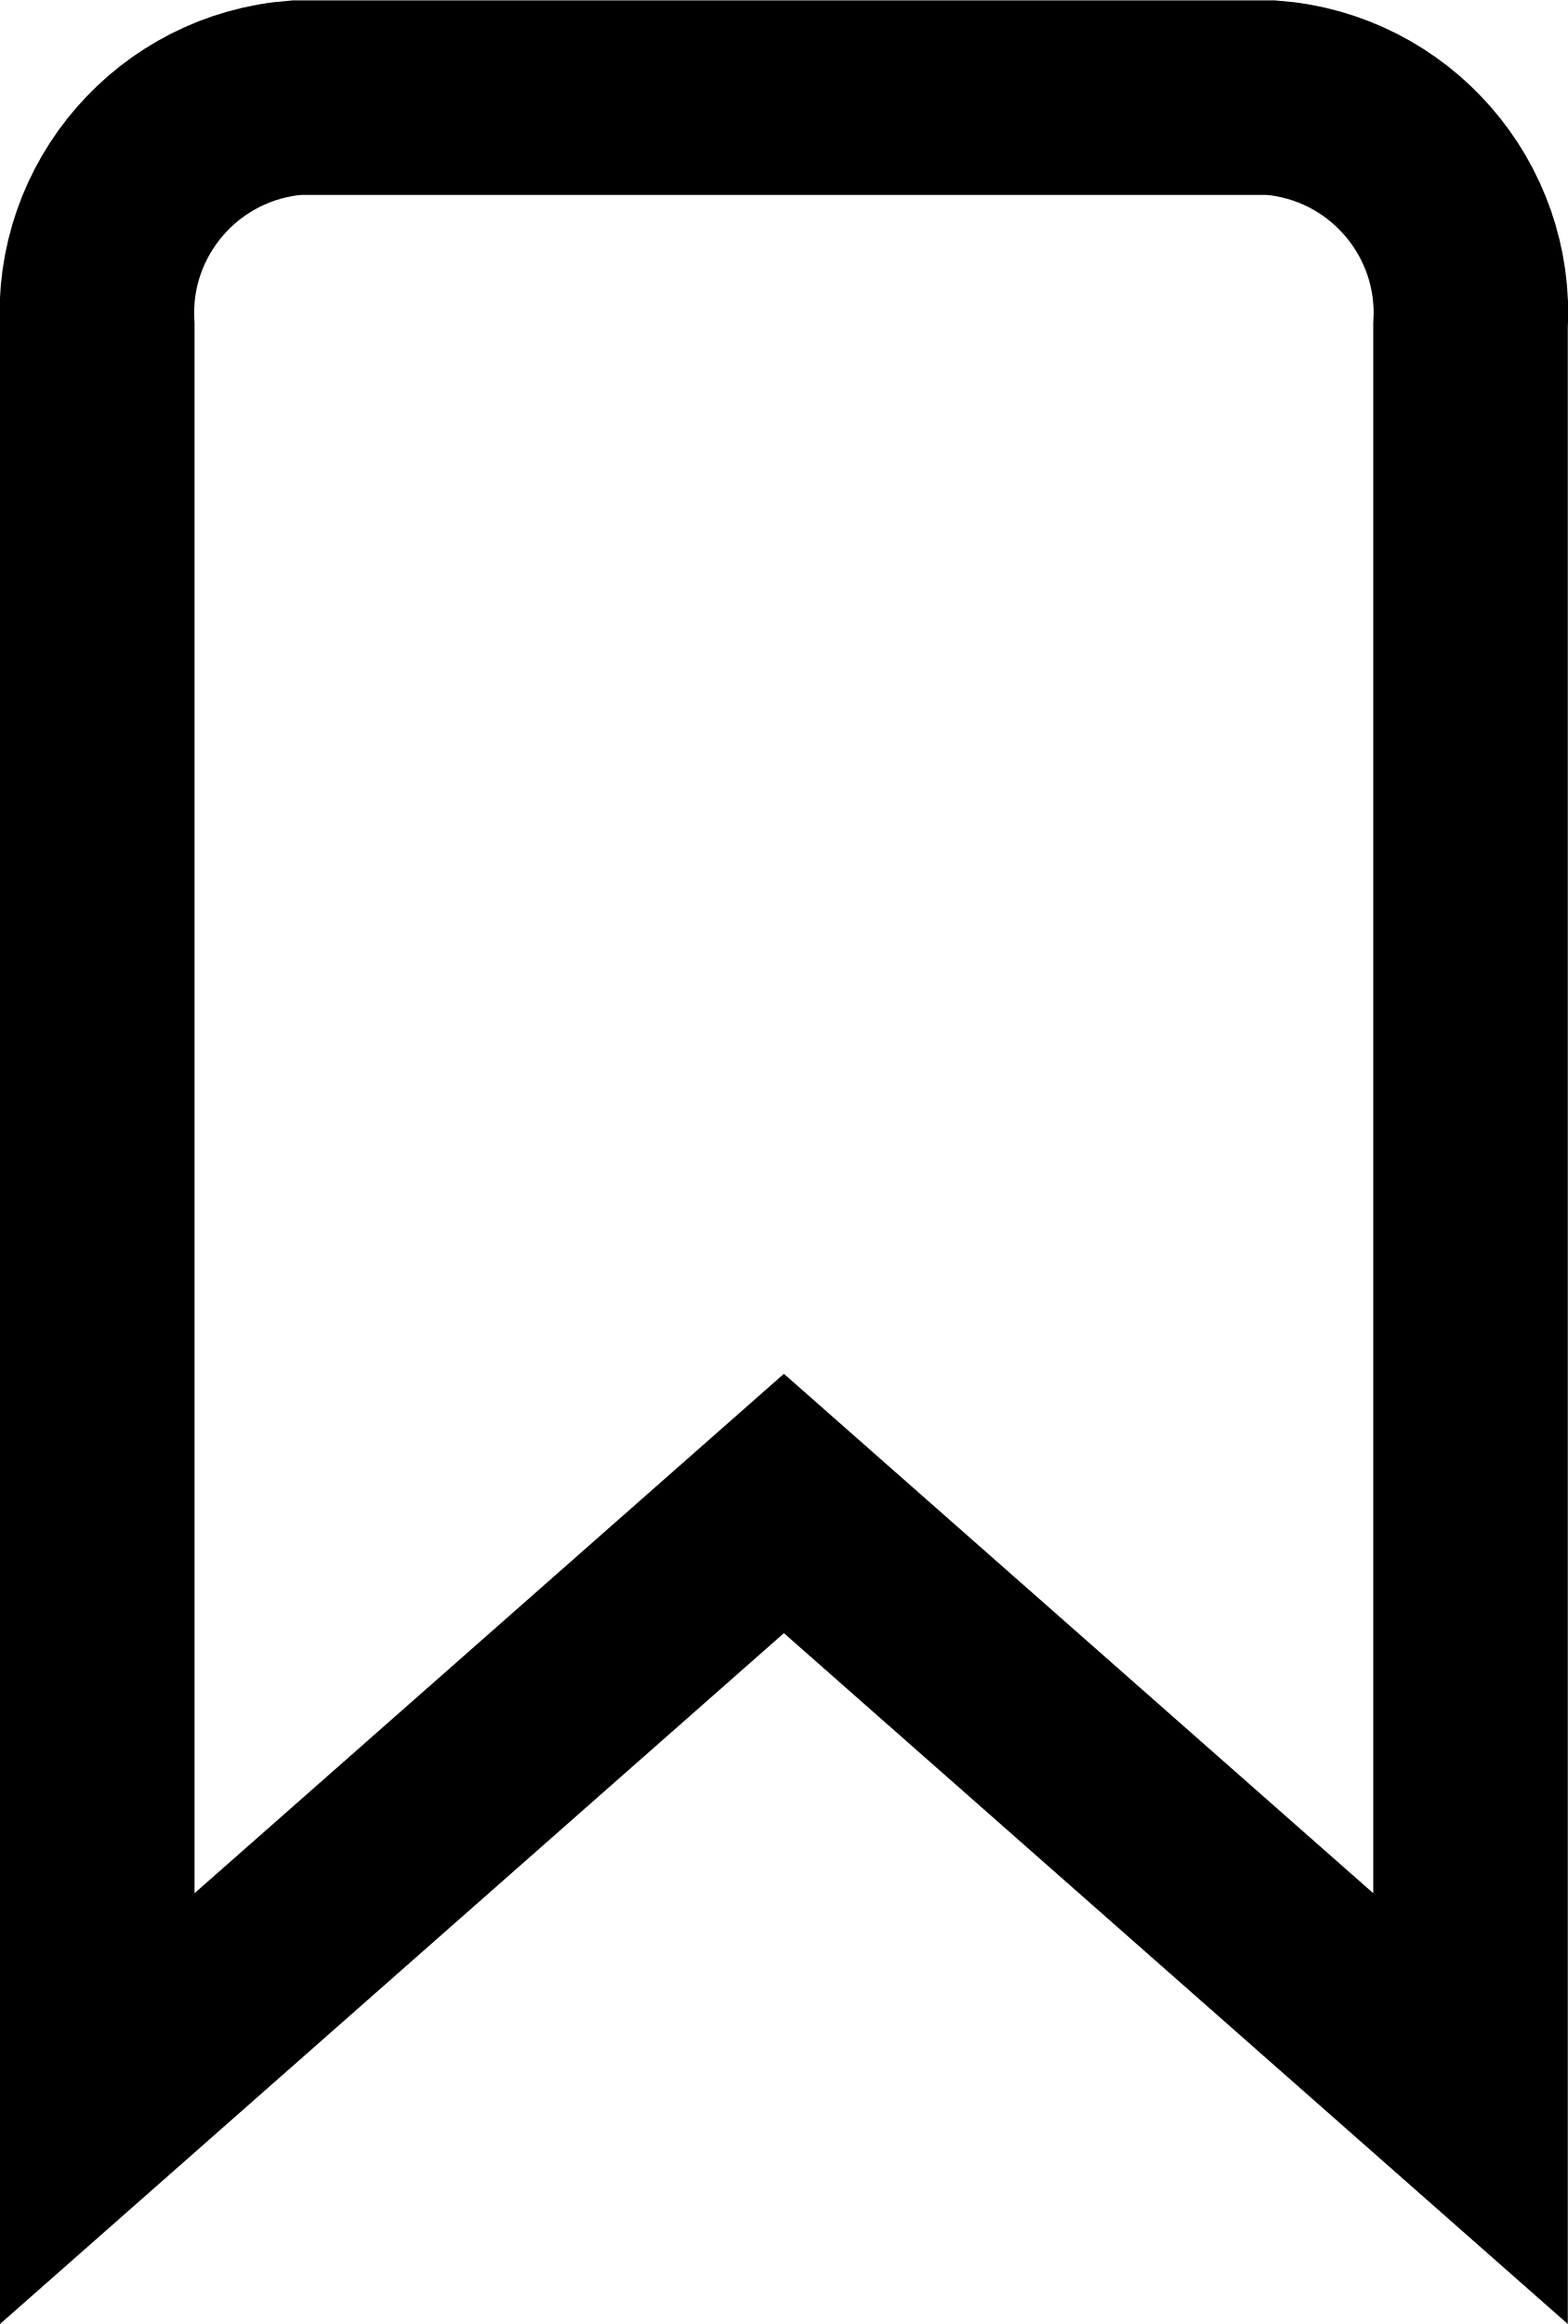
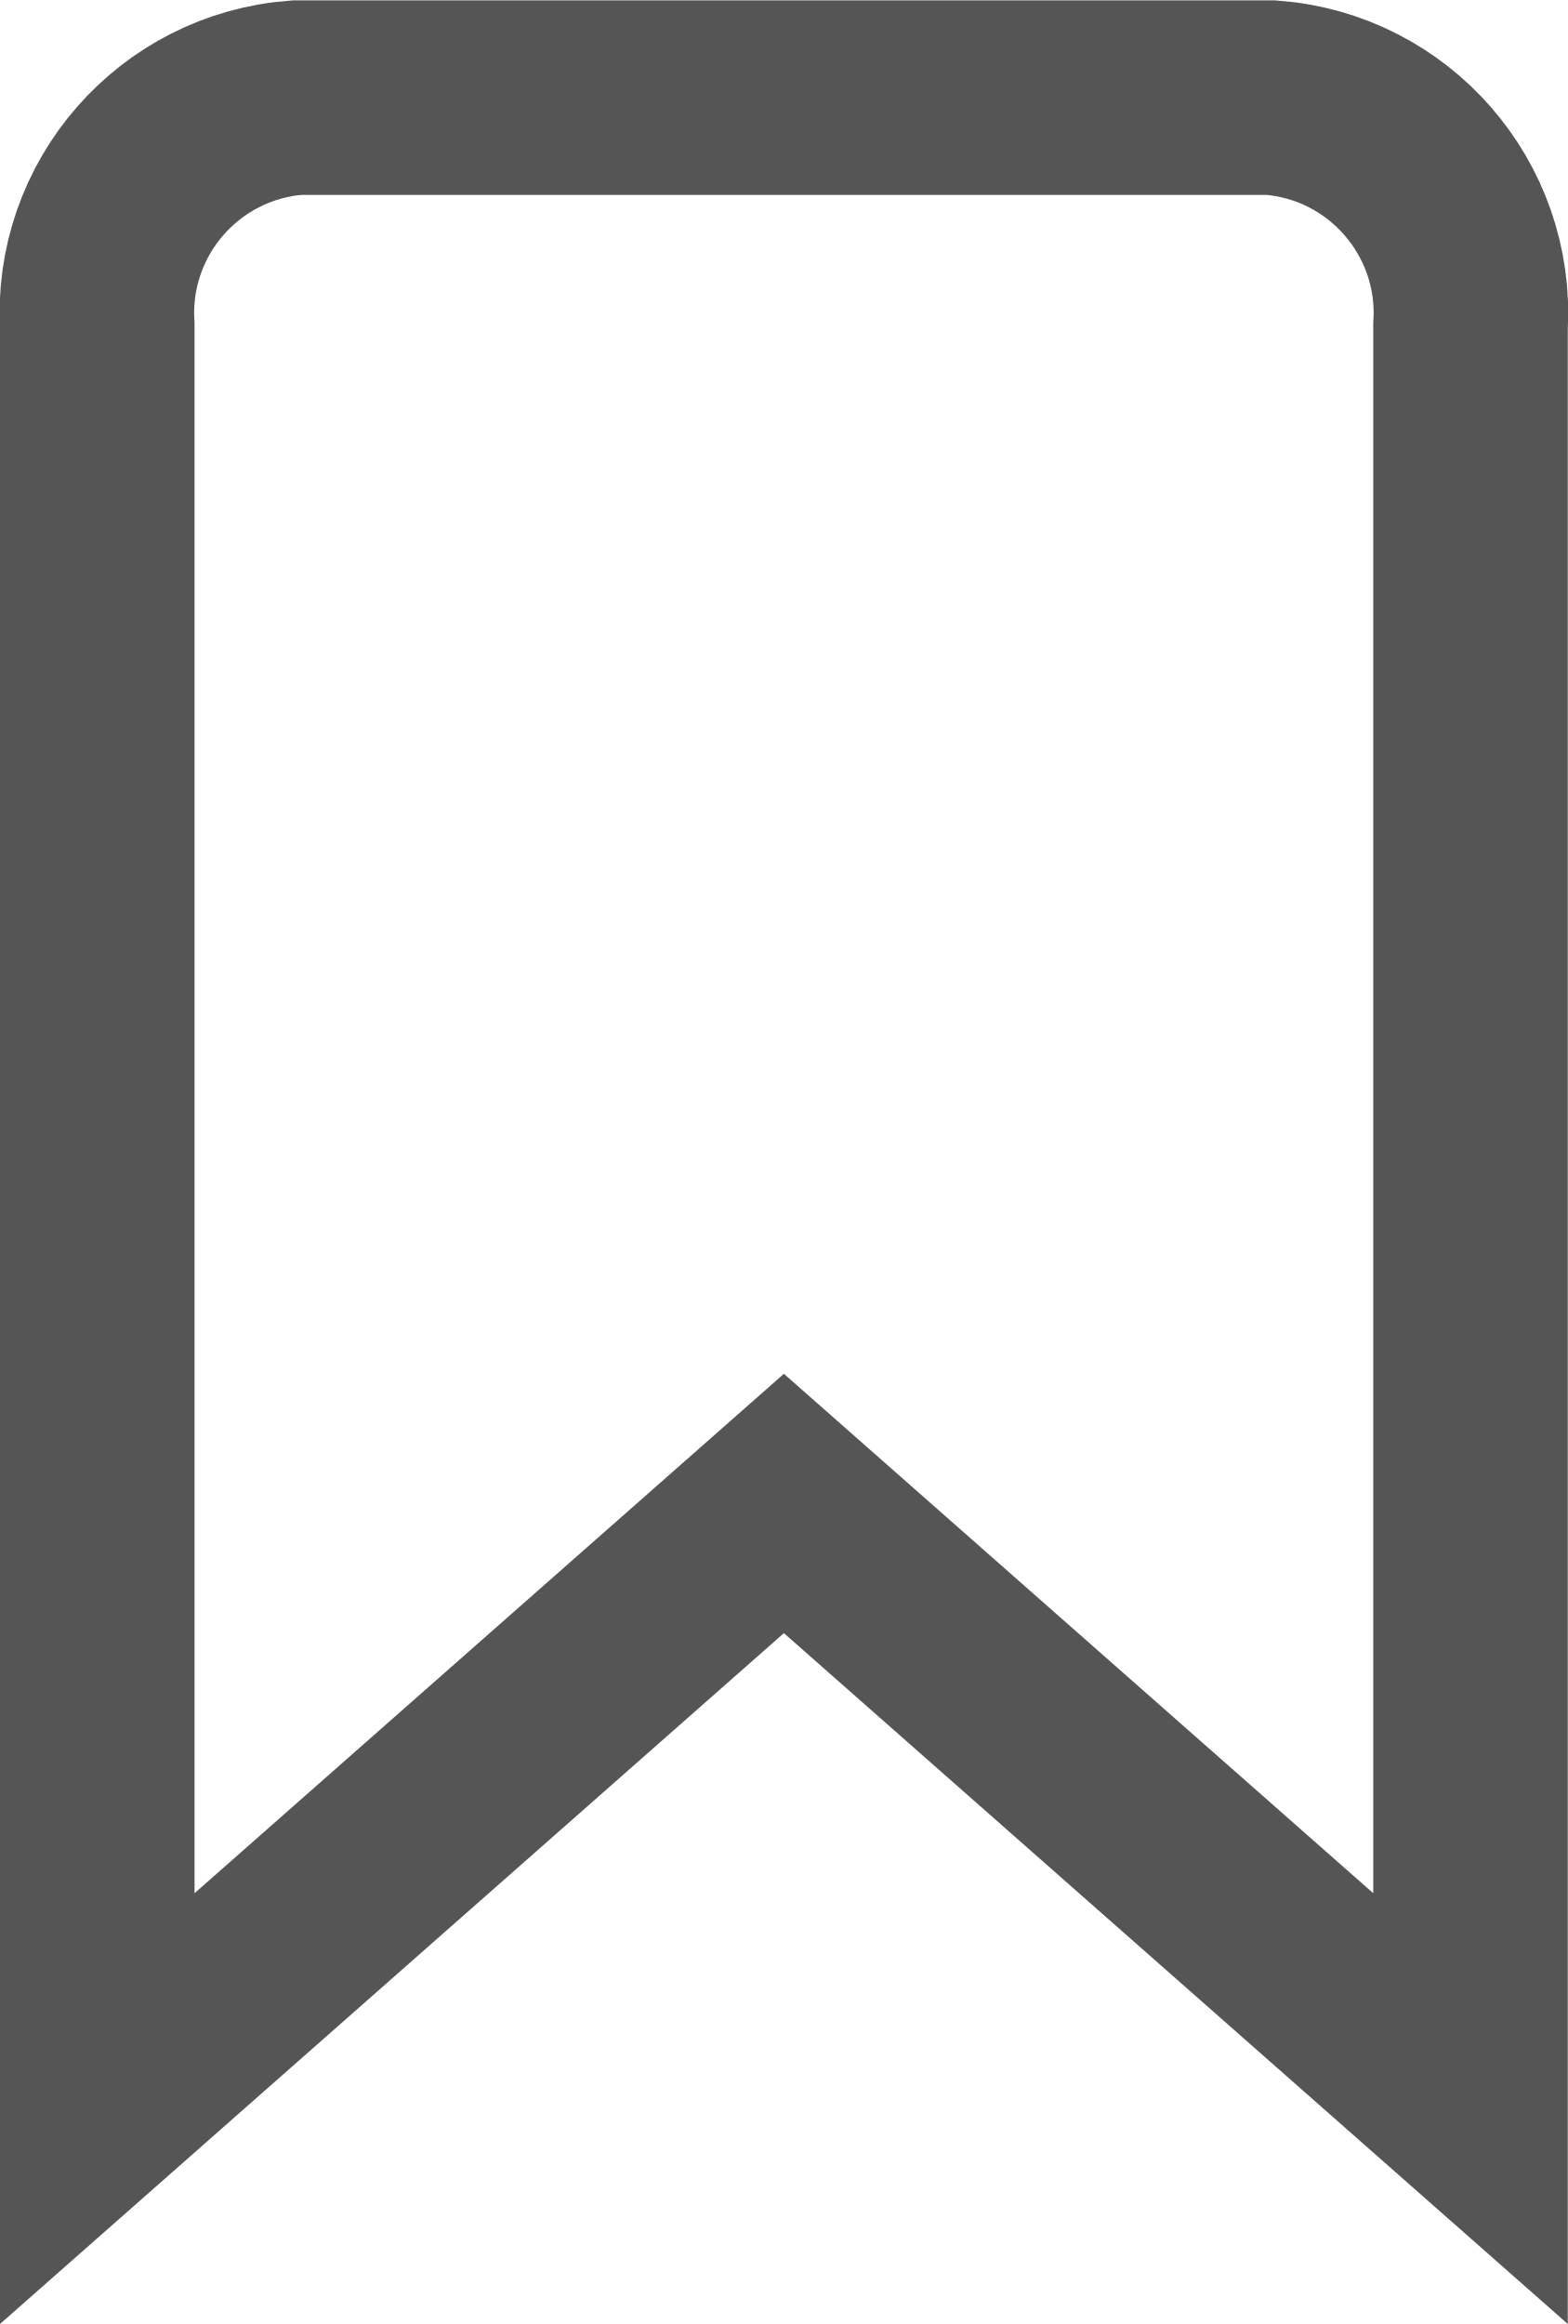
<svg xmlns="http://www.w3.org/2000/svg" width="13.7" height="20.305" viewBox="0 0 13.7 20.305">
  <g id="noun-bookmark-2695444" transform="translate(0.85 0.85)">
-     <path id="noun-bookmark-2695444-2" data-name="noun-bookmark-2695444" d="M169.5,52.57l-6-5.287-6,5.287V37A1.889,1.889,0,0,1,159.244,35h8.512A1.889,1.889,0,0,1,169.5,37Z" transform="translate(-157.5 -34.997)" fill="none" stroke="#000" stroke-width="1.7" />
+     <path id="noun-bookmark-2695444-2" data-name="noun-bookmark-2695444" d="M169.5,52.57l-6-5.287-6,5.287V37A1.889,1.889,0,0,1,159.244,35h8.512A1.889,1.889,0,0,1,169.5,37Z" transform="translate(-157.5 -34.997)" fill="none" stroke="#555555" stroke-width="1.7" />
  </g>
</svg>
